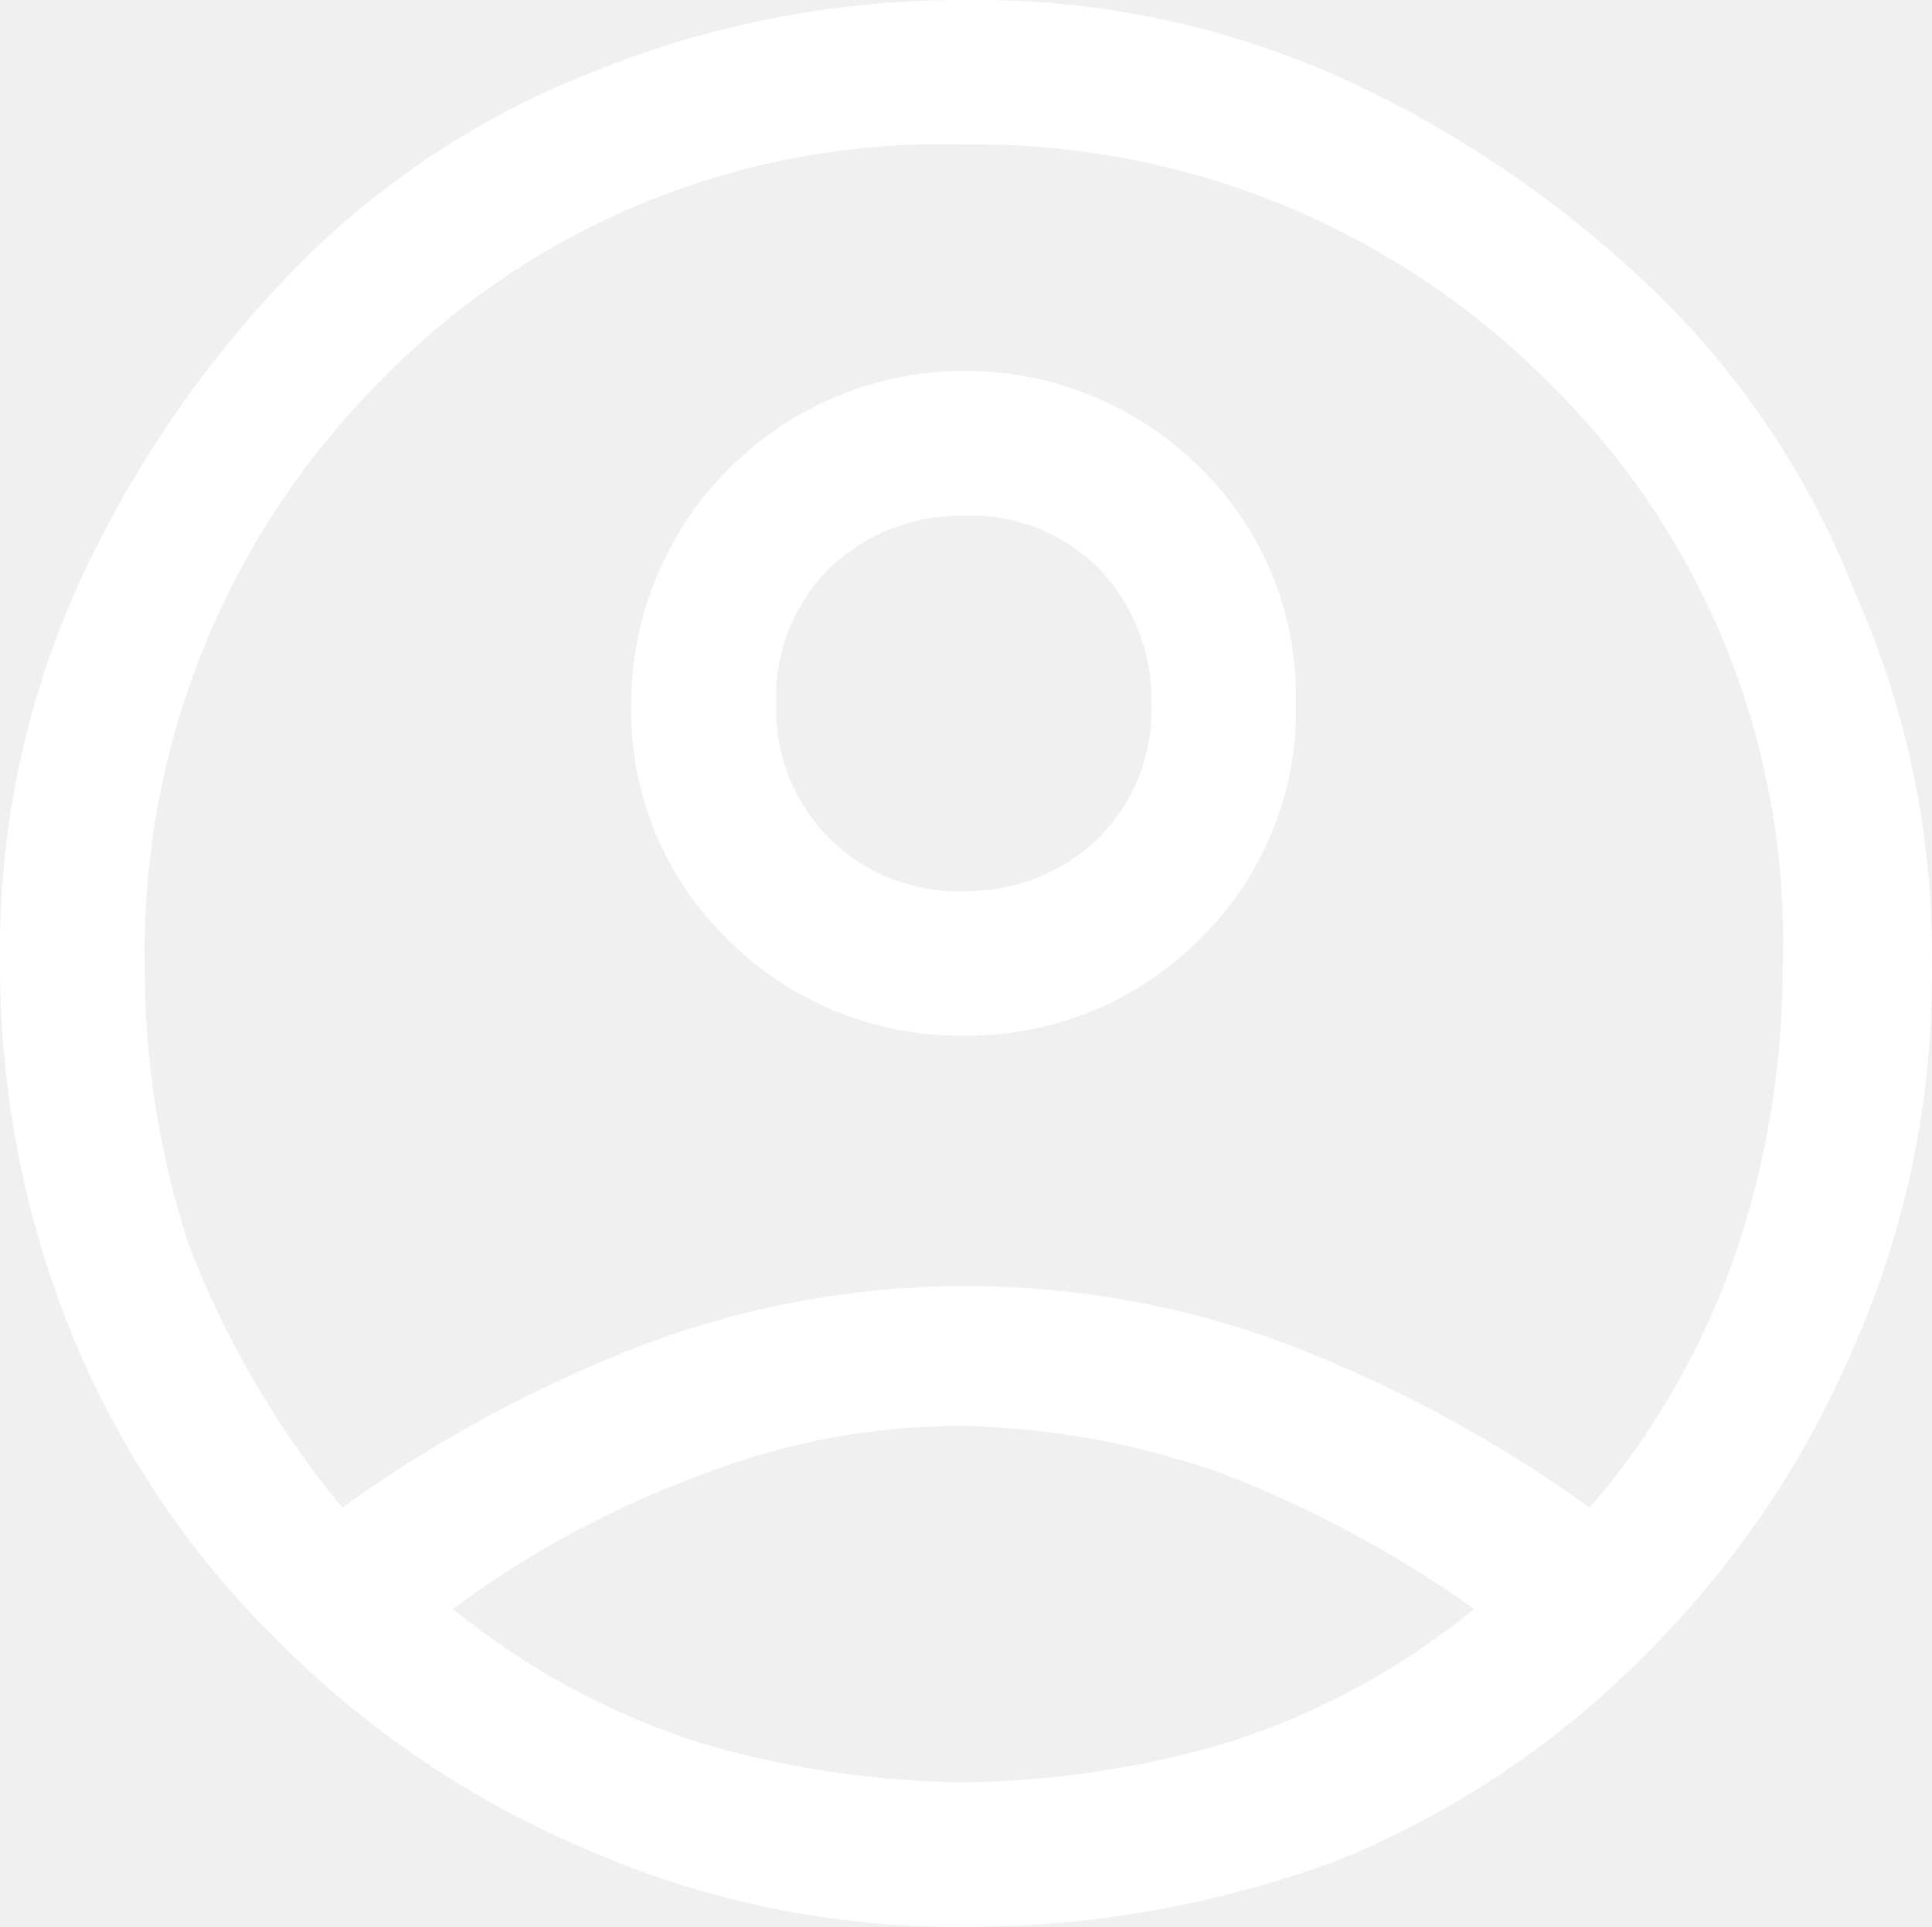
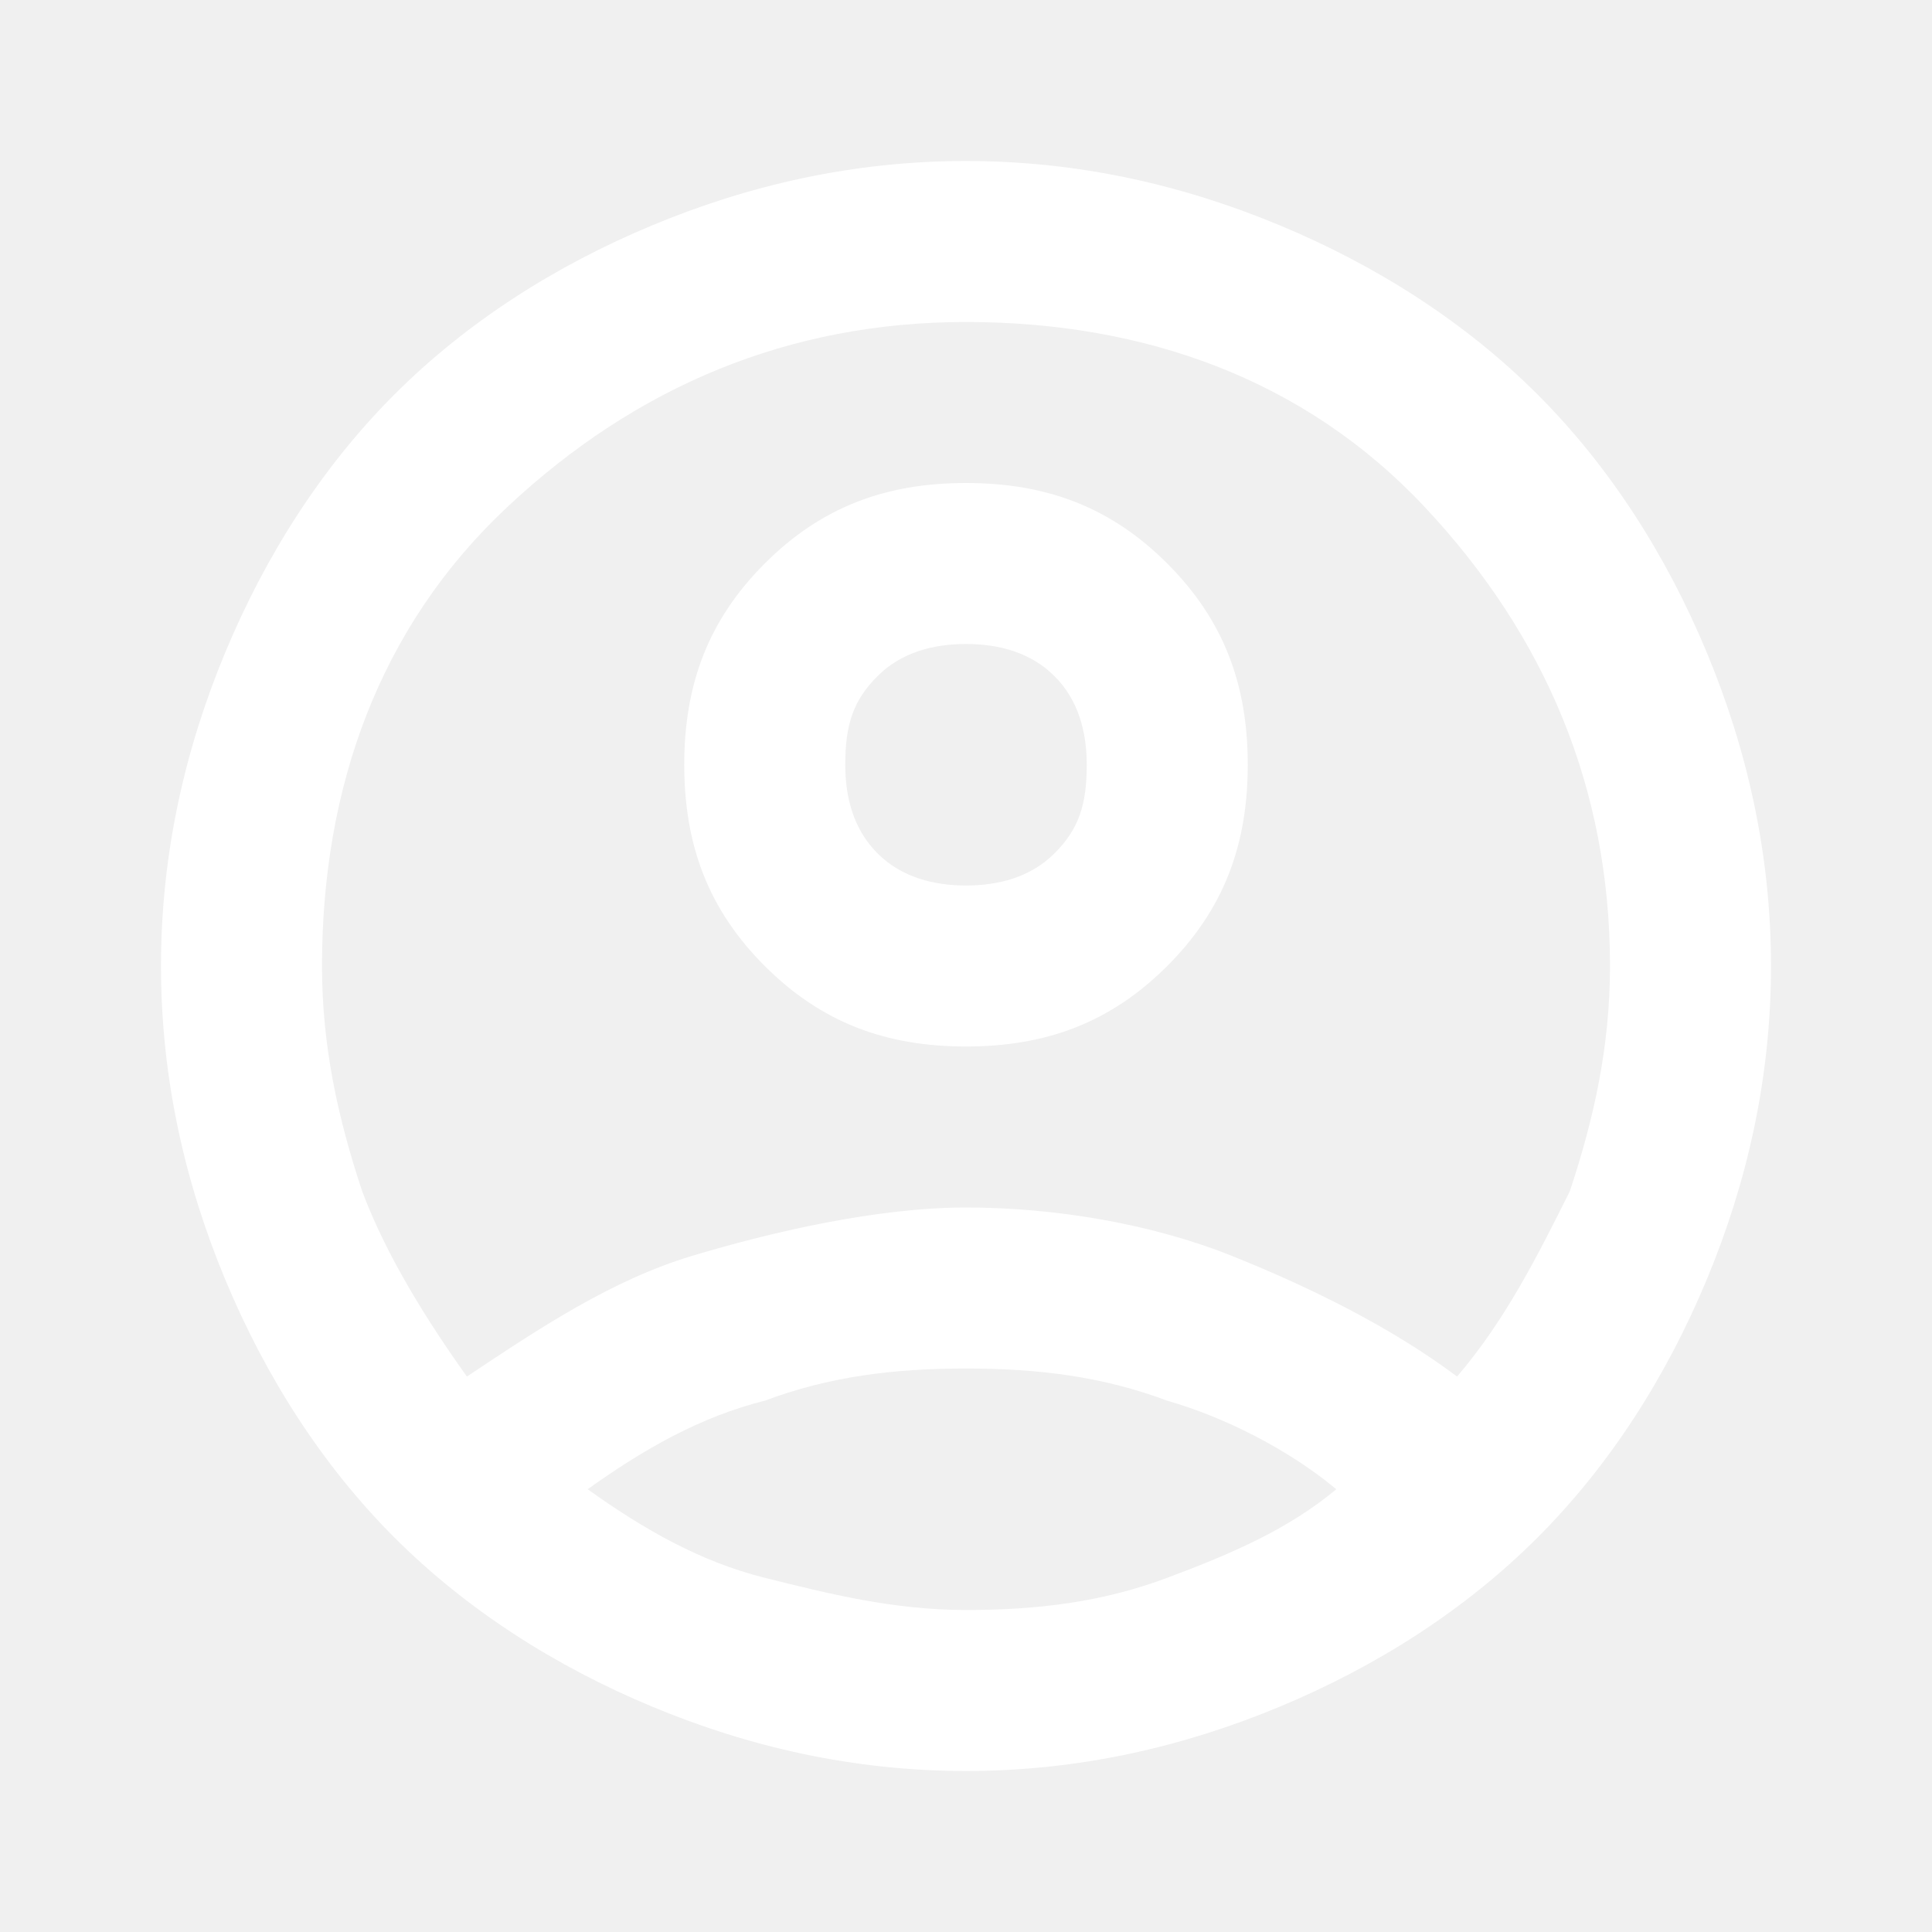
- <svg xmlns="http://www.w3.org/2000/svg" width="47.467" height="47.346" viewBox="0 0 47.467 47.346">
-   <defs>
-     <style>
-       .cls-1 {
-         fill: #fff;
-       }
-     </style>
-   </defs>
-   <path id="account" class="cls-1" d="M12.405,41.047a32.919,32.919,0,0,1,7.456-4.025,22.518,22.518,0,0,1,15.741,0,32.919,32.919,0,0,1,7.456,4.025,19.028,19.028,0,0,0,3.67-6.509A21.929,21.929,0,0,0,47.8,27.673,19.183,19.183,0,0,0,42,13.351a19.832,19.832,0,0,0-14.324-5.8,19.183,19.183,0,0,0-14.322,5.8,19.832,19.832,0,0,0-5.8,14.322,21.931,21.931,0,0,0,1.065,6.865,23.2,23.2,0,0,0,3.789,6.509Zm15.268-11.6a8.043,8.043,0,0,1-5.8-2.367,7.849,7.849,0,0,1-2.367-5.8,8.2,8.2,0,0,1,13.965-5.8,7.849,7.849,0,0,1,2.367,5.8,7.849,7.849,0,0,1-2.367,5.8,8.043,8.043,0,0,1-5.8,2.367Zm0,21.9a22.626,22.626,0,0,1-9.233-1.888,23.708,23.708,0,0,1-7.575-5.1,22.475,22.475,0,0,1-5.1-7.575A24.034,24.034,0,0,1,4,27.673,21.852,21.852,0,0,1,5.889,18.44a27.468,27.468,0,0,1,5.1-7.573,20.872,20.872,0,0,1,7.575-5.1A24.034,24.034,0,0,1,27.673,4,21.852,21.852,0,0,1,36.9,5.889a27.468,27.468,0,0,1,7.575,5.1,20.872,20.872,0,0,1,5.1,7.575,21.852,21.852,0,0,1,1.888,9.233,22.626,22.626,0,0,1-1.888,9.233,23.707,23.707,0,0,1-5.1,7.575A22.473,22.473,0,0,1,36.9,49.7a26.1,26.1,0,0,1-9.231,1.646Zm0-3.551a23.877,23.877,0,0,0,6.392-.944,18.446,18.446,0,0,0,6.154-3.315,28.315,28.315,0,0,0-6.154-3.315,20.294,20.294,0,0,0-6.392-1.184,17.435,17.435,0,0,0-6.392,1.184,24.017,24.017,0,0,0-6.154,3.315,18.446,18.446,0,0,0,6.154,3.315,23.877,23.877,0,0,0,6.392.946Zm0-21.9a4.649,4.649,0,0,0,3.315-1.3,4.453,4.453,0,0,0,1.3-3.315A4.649,4.649,0,0,0,31,17.97a4.453,4.453,0,0,0-3.315-1.3,4.649,4.649,0,0,0-3.315,1.3,4.453,4.453,0,0,0-1.3,3.315,4.455,4.455,0,0,0,4.61,4.613Z" transform="translate(-3.999 -3.999)" />
+ <svg xmlns="http://www.w3.org/2000/svg" version="1.1" id="Layer_1" x="0px" y="0px" viewBox="0 0 24 24" style="enable-background:new 0 0 24 24;" xml:space="preserve">
+   <style type="text/css">
+ 	.st0{fill:#FFFFFF;}
+ </style>
+   <path class="st0" d="M5.8,17.1c0.9-0.6,1.8-1.2,2.8-1.5S10.9,15,12,15s2.3,0.2,3.3,0.6s2,0.9,2.8,1.5c0.6-0.7,1-1.5,1.4-2.3  C19.8,13.9,20,13,20,12c0-2.2-0.8-4.1-2.3-5.7S14.2,4,12,4S7.9,4.8,6.3,6.3S4,9.8,4,12c0,1,0.2,1.9,0.5,2.8  C4.8,15.6,5.3,16.4,5.8,17.1z M12,13c-1,0-1.8-0.3-2.5-1c-0.7-0.7-1-1.5-1-2.5s0.3-1.8,1-2.5C10.2,6.3,11,6,12,6s1.8,0.3,2.5,1  s1,1.5,1,2.5s-0.3,1.8-1,2.5C13.8,12.7,13,13,12,13z M12,22c-1.4,0-2.7-0.3-3.9-0.8S5.8,20,4.9,19.1c-0.9-0.9-1.6-2-2.1-3.2  S2,13.4,2,12s0.3-2.7,0.8-3.9S4,5.8,4.9,4.9s2-1.6,3.2-2.1S10.6,2,12,2s2.7,0.3,3.9,0.8s2.3,1.2,3.2,2.1s1.6,2,2.1,3.2  C21.7,9.3,22,10.6,22,12s-0.3,2.7-0.8,3.9c-0.5,1.2-1.2,2.3-2.1,3.2c-0.9,0.9-2,1.6-3.2,2.1S13.4,22,12,22z M12,20  c0.9,0,1.7-0.1,2.5-0.4s1.5-0.6,2.1-1.1c-0.6-0.5-1.4-0.9-2.1-1.1C13.7,17.1,12.9,17,12,17s-1.7,0.1-2.5,0.4C8.7,17.6,8,18,7.3,18.5  C8,19,8.7,19.4,9.5,19.6S11.1,20,12,20z M12,11c0.4,0,0.8-0.1,1.1-0.4s0.4-0.6,0.4-1.1c0-0.4-0.1-0.8-0.4-1.1S12.4,8,12,8  s-0.8,0.1-1.1,0.4s-0.4,0.6-0.4,1.1c0,0.4,0.1,0.8,0.4,1.1S11.6,11,12,11z" />
</svg>
